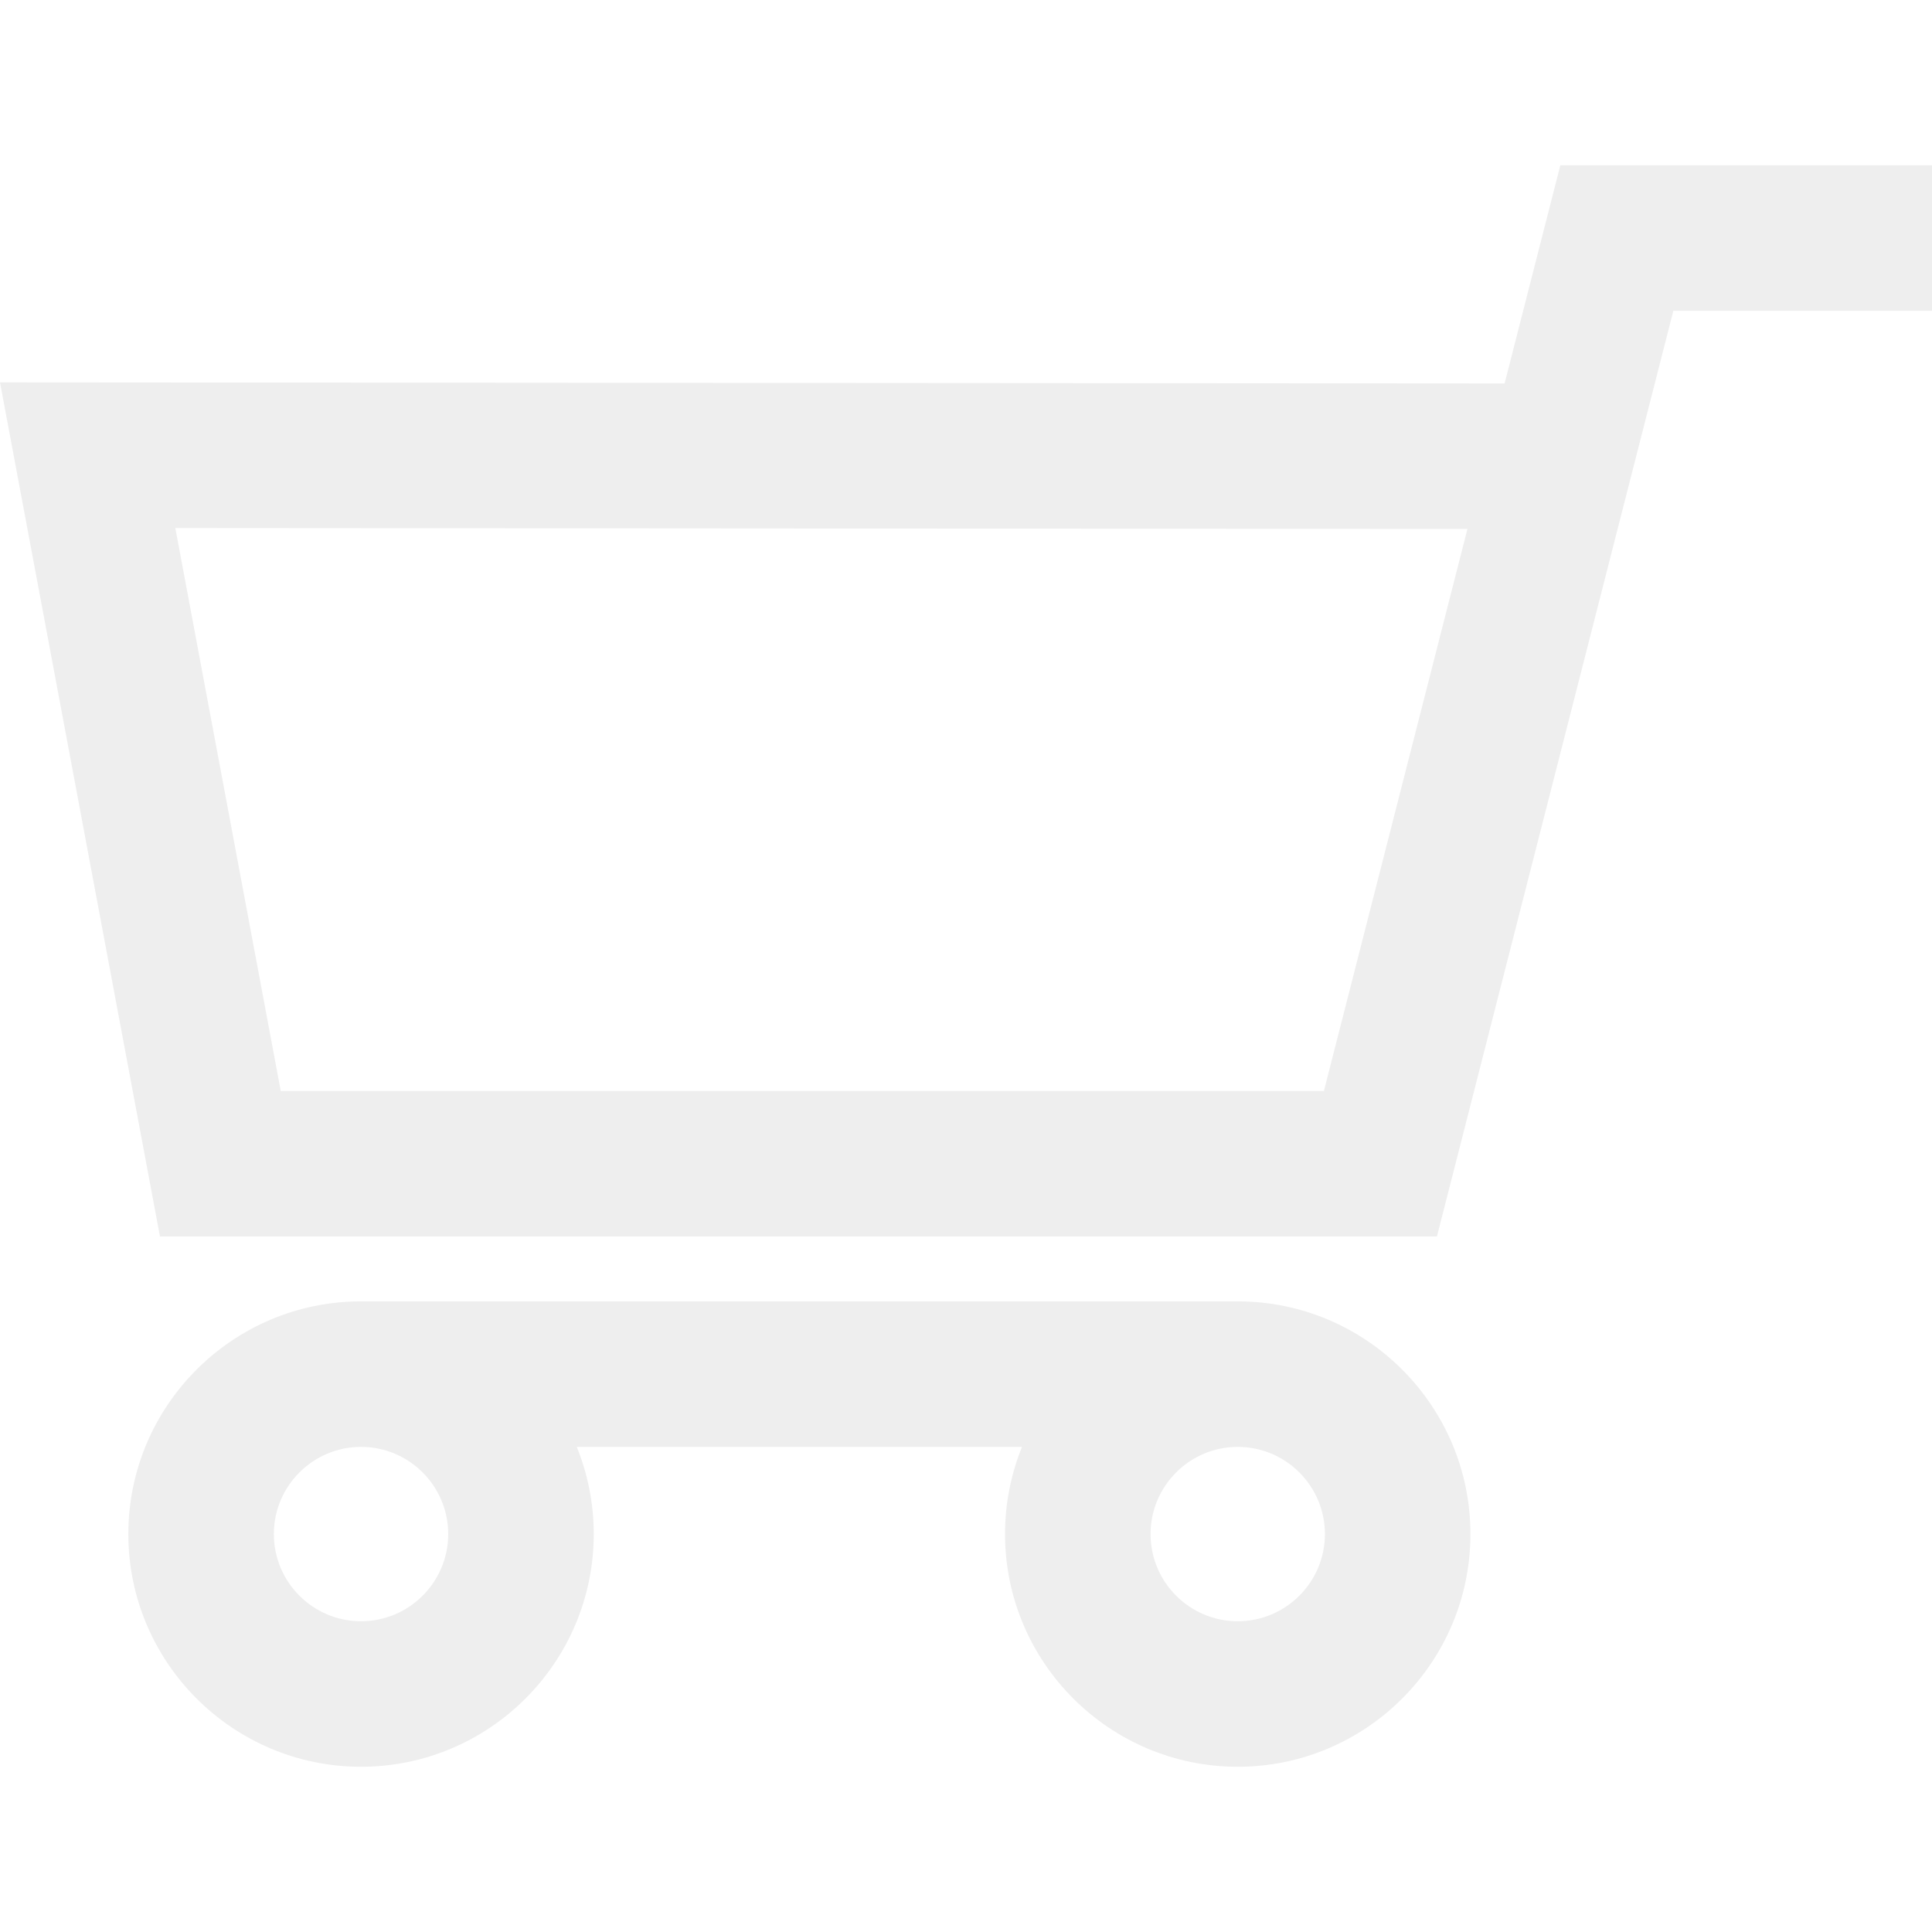
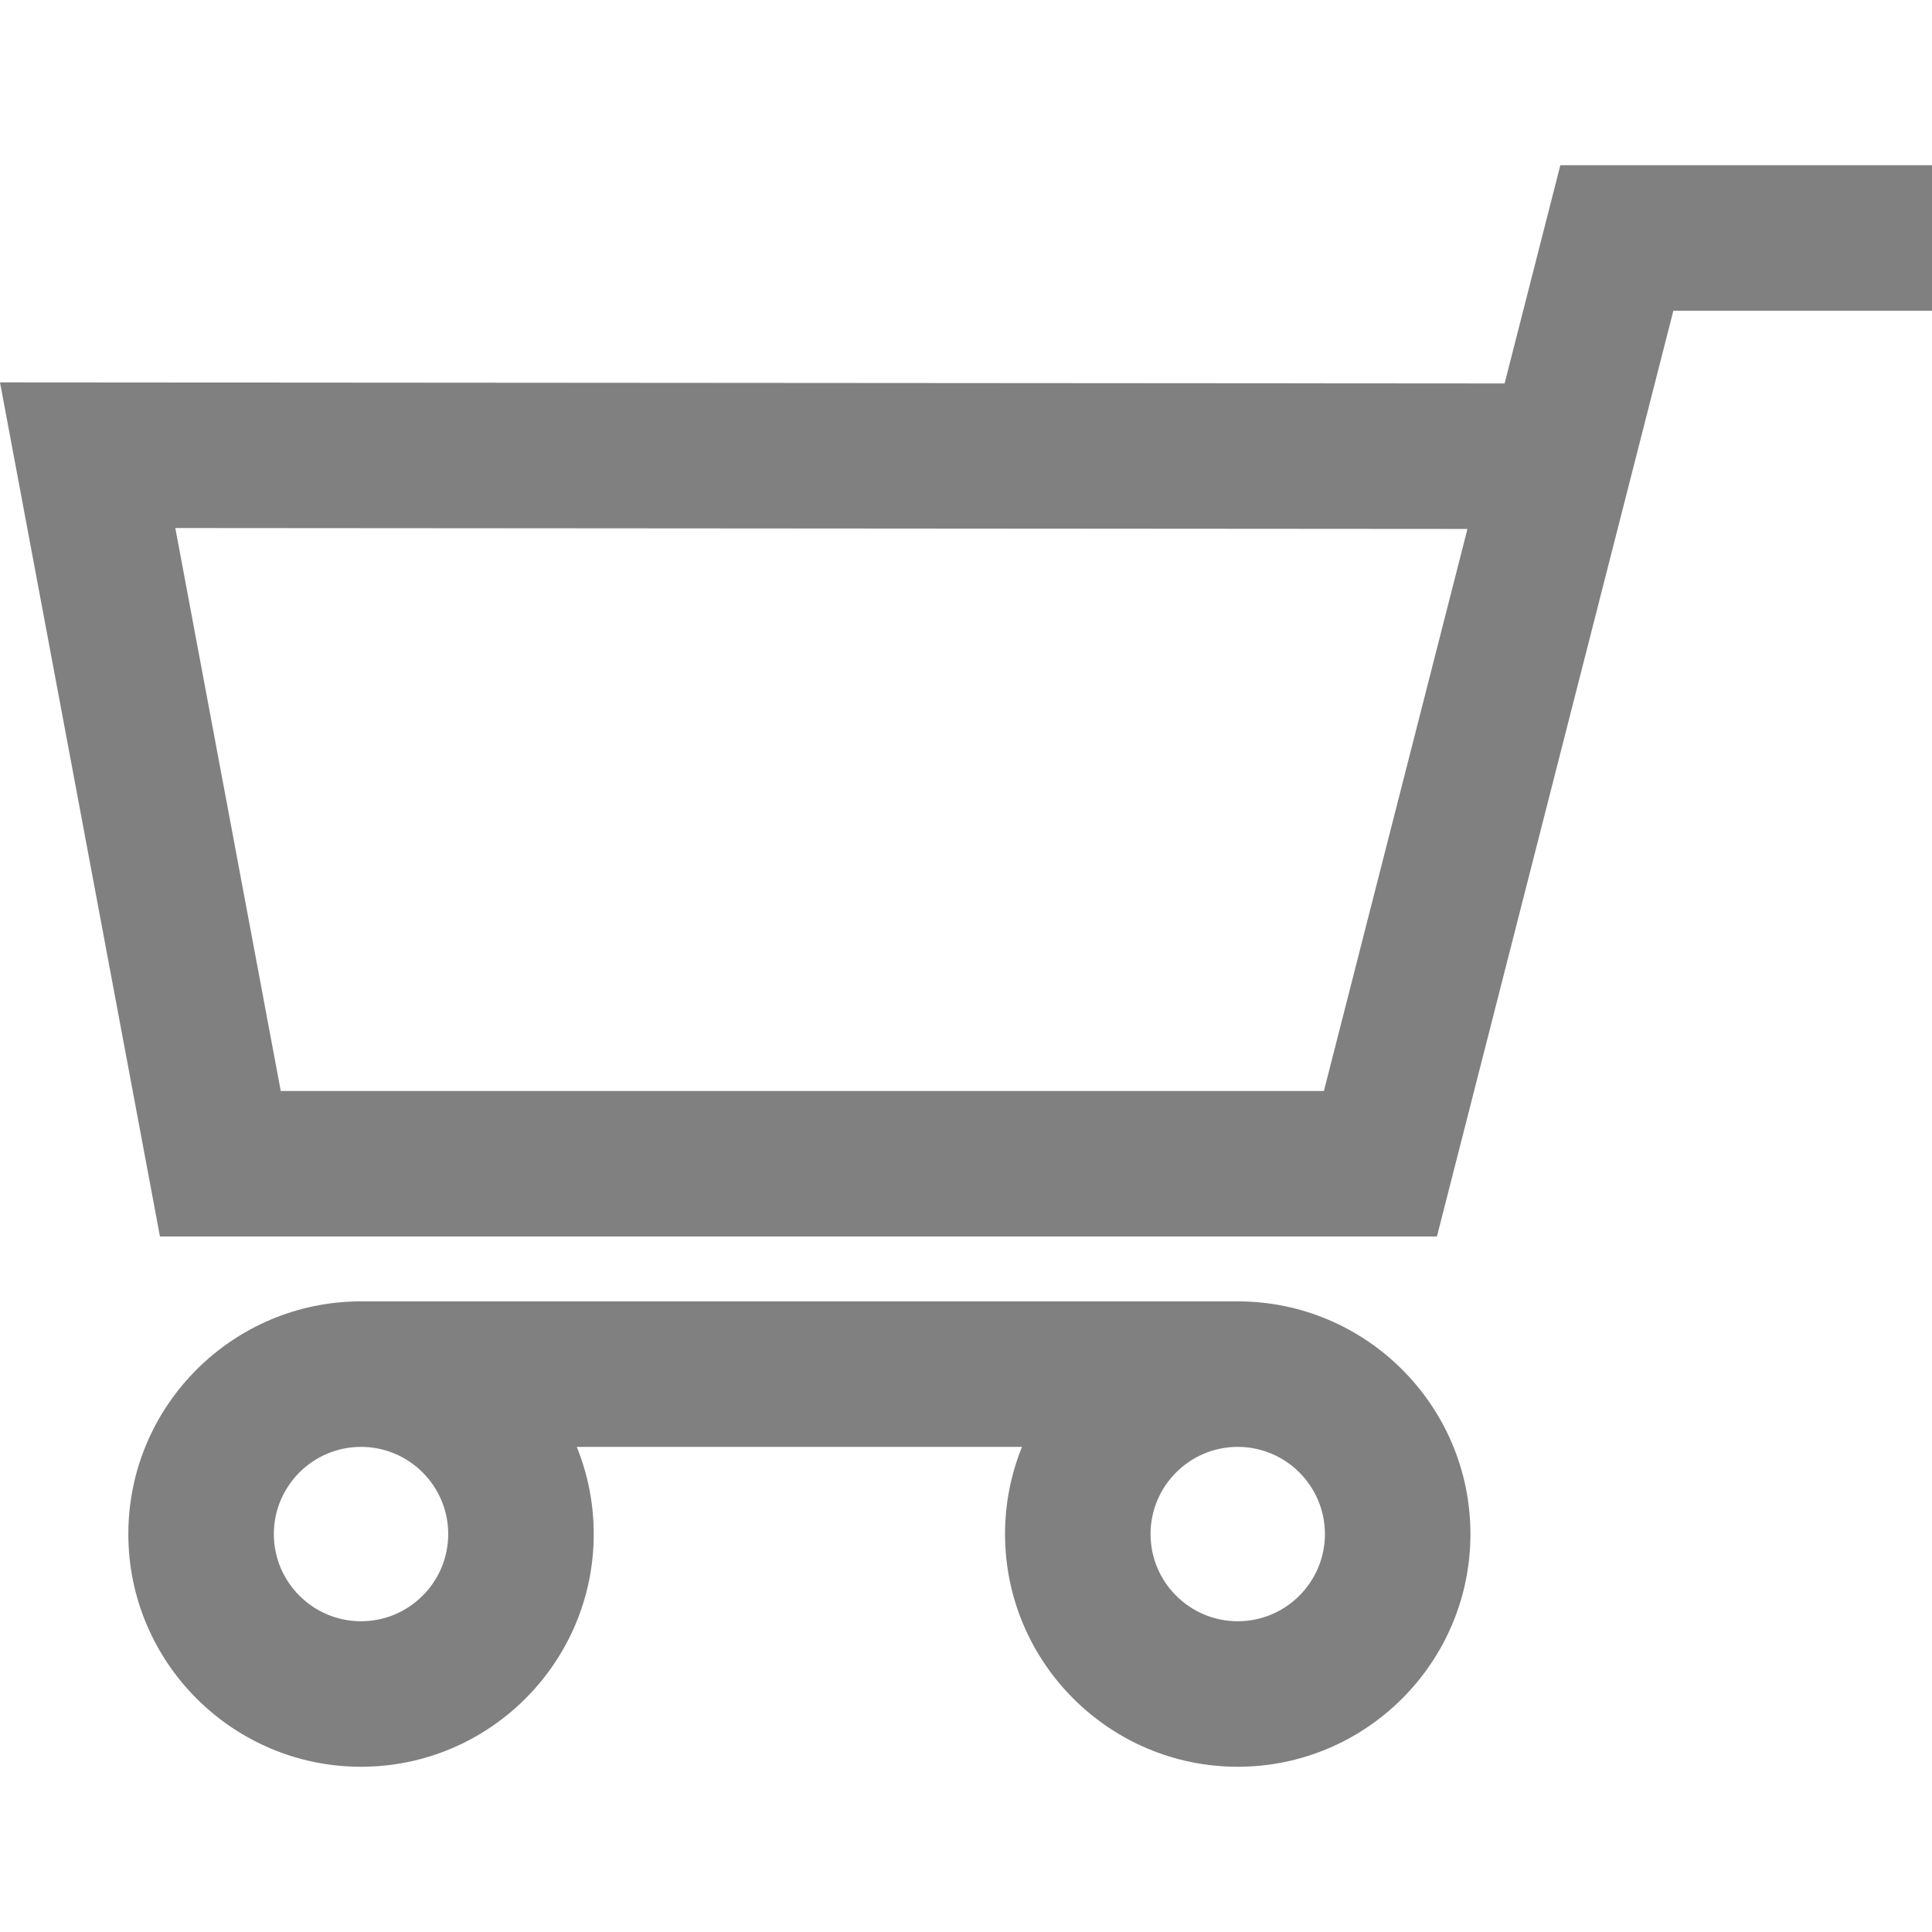
- <svg xmlns="http://www.w3.org/2000/svg" version="1.1" id="Capa_1" x="0px" y="0px" width="902.86px" height="902.86px" viewBox="0 0 902.86 902.86" style="enable-background:new 0 0 902.86 902.86;" xml:space="preserve" fill="#eee">
+ <svg xmlns="http://www.w3.org/2000/svg" version="1.1" id="Capa_1" x="0px" y="0px" width="902.86px" height="902.86px" viewBox="0 0 902.86 902.86" style="enable-background:new 0 0 902.86 902.86;" xml:space="preserve" fill="gray">
  <g>
    <g>
      <path d="M671.504,577.829l110.485-432.609H902.86v-68H729.174L703.128,179.2L0,178.697l74.753,399.129h596.751V577.829z     M685.766,247.188l-67.077,262.64H131.199L81.928,246.756L685.766,247.188z" />
      <path d="M578.418,825.641c59.961,0,108.743-48.783,108.743-108.744s-48.782-108.742-108.743-108.742H168.717    c-59.961,0-108.744,48.781-108.744,108.742s48.782,108.744,108.744,108.744c59.962,0,108.743-48.783,108.743-108.744    c0-14.4-2.821-28.152-7.927-40.742h208.069c-5.107,12.59-7.928,26.342-7.928,40.742    C469.675,776.858,518.457,825.641,578.418,825.641z M209.46,716.897c0,22.467-18.277,40.744-40.743,40.744    c-22.466,0-40.744-18.277-40.744-40.744c0-22.465,18.277-40.742,40.744-40.742C191.183,676.155,209.46,694.432,209.46,716.897z     M619.162,716.897c0,22.467-18.277,40.744-40.743,40.744s-40.743-18.277-40.743-40.744c0-22.465,18.277-40.742,40.743-40.742    S619.162,694.432,619.162,716.897z" />
    </g>
  </g>
  <g>
</g>
  <g>
</g>
  <g>
</g>
  <g>
</g>
  <g>
</g>
  <g>
</g>
  <g>
</g>
  <g>
</g>
  <g>
</g>
  <g>
</g>
  <g>
</g>
  <g>
</g>
  <g>
</g>
  <g>
</g>
  <g>
</g>
</svg>
